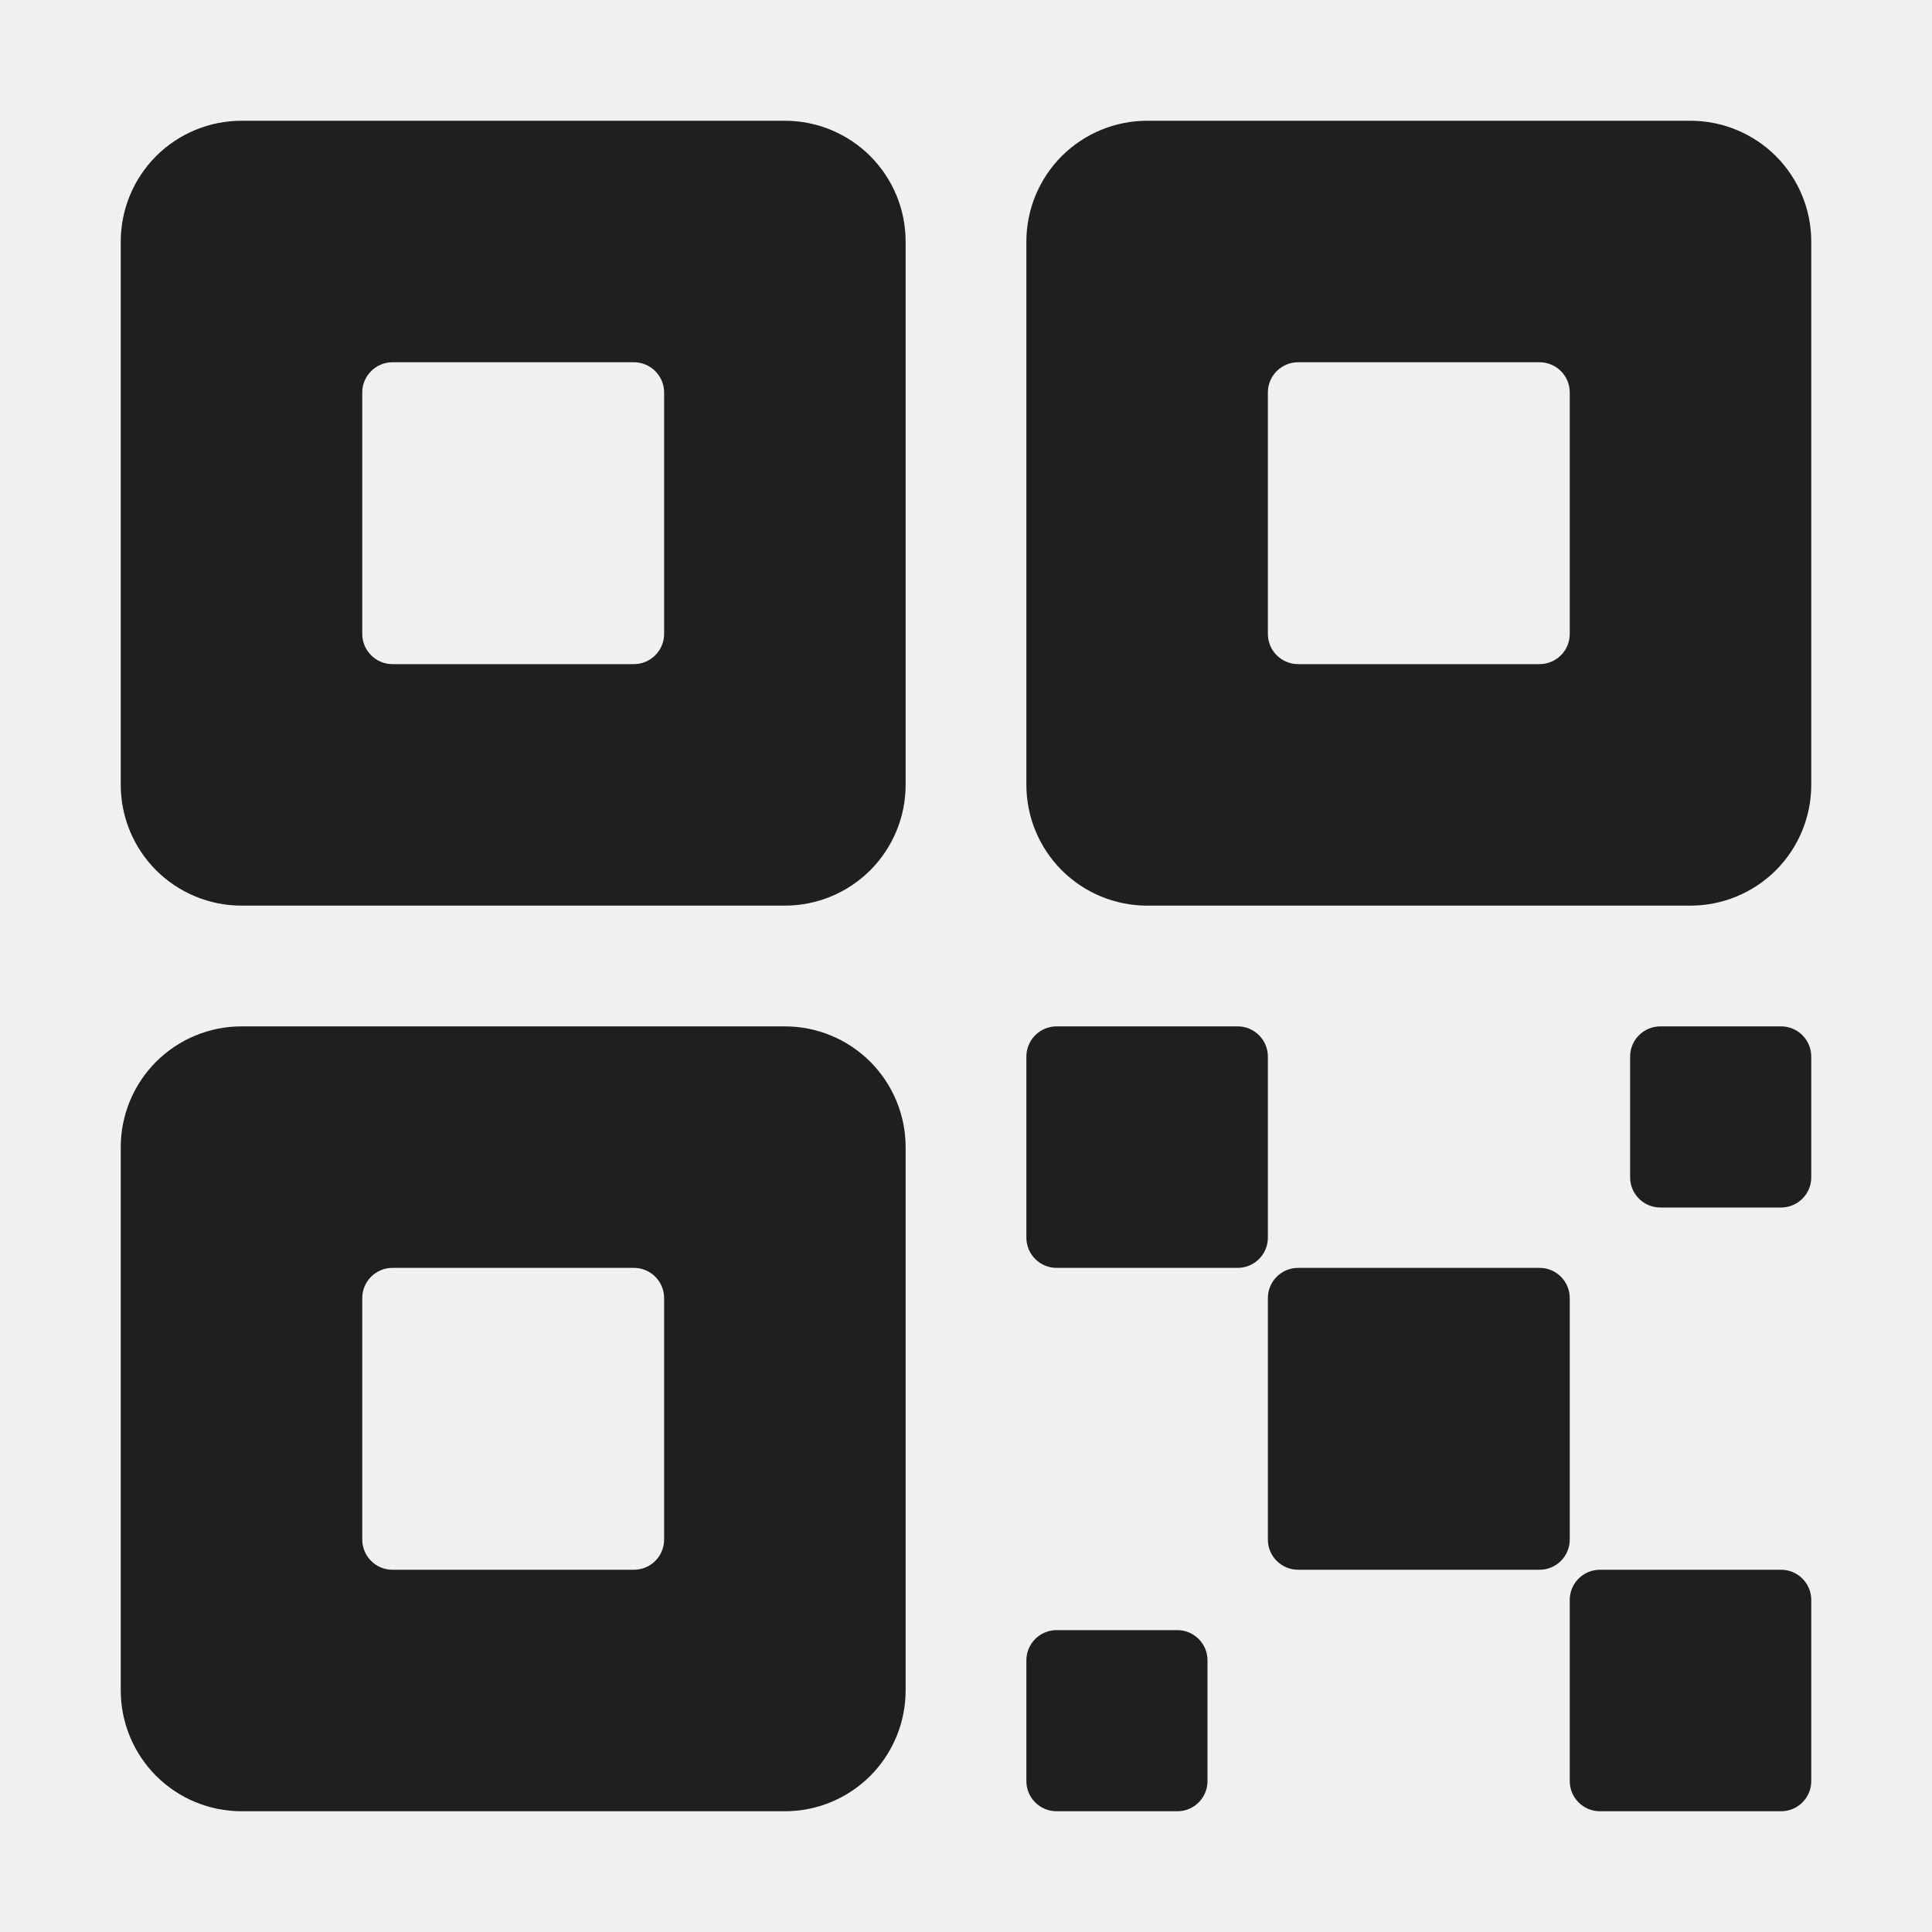
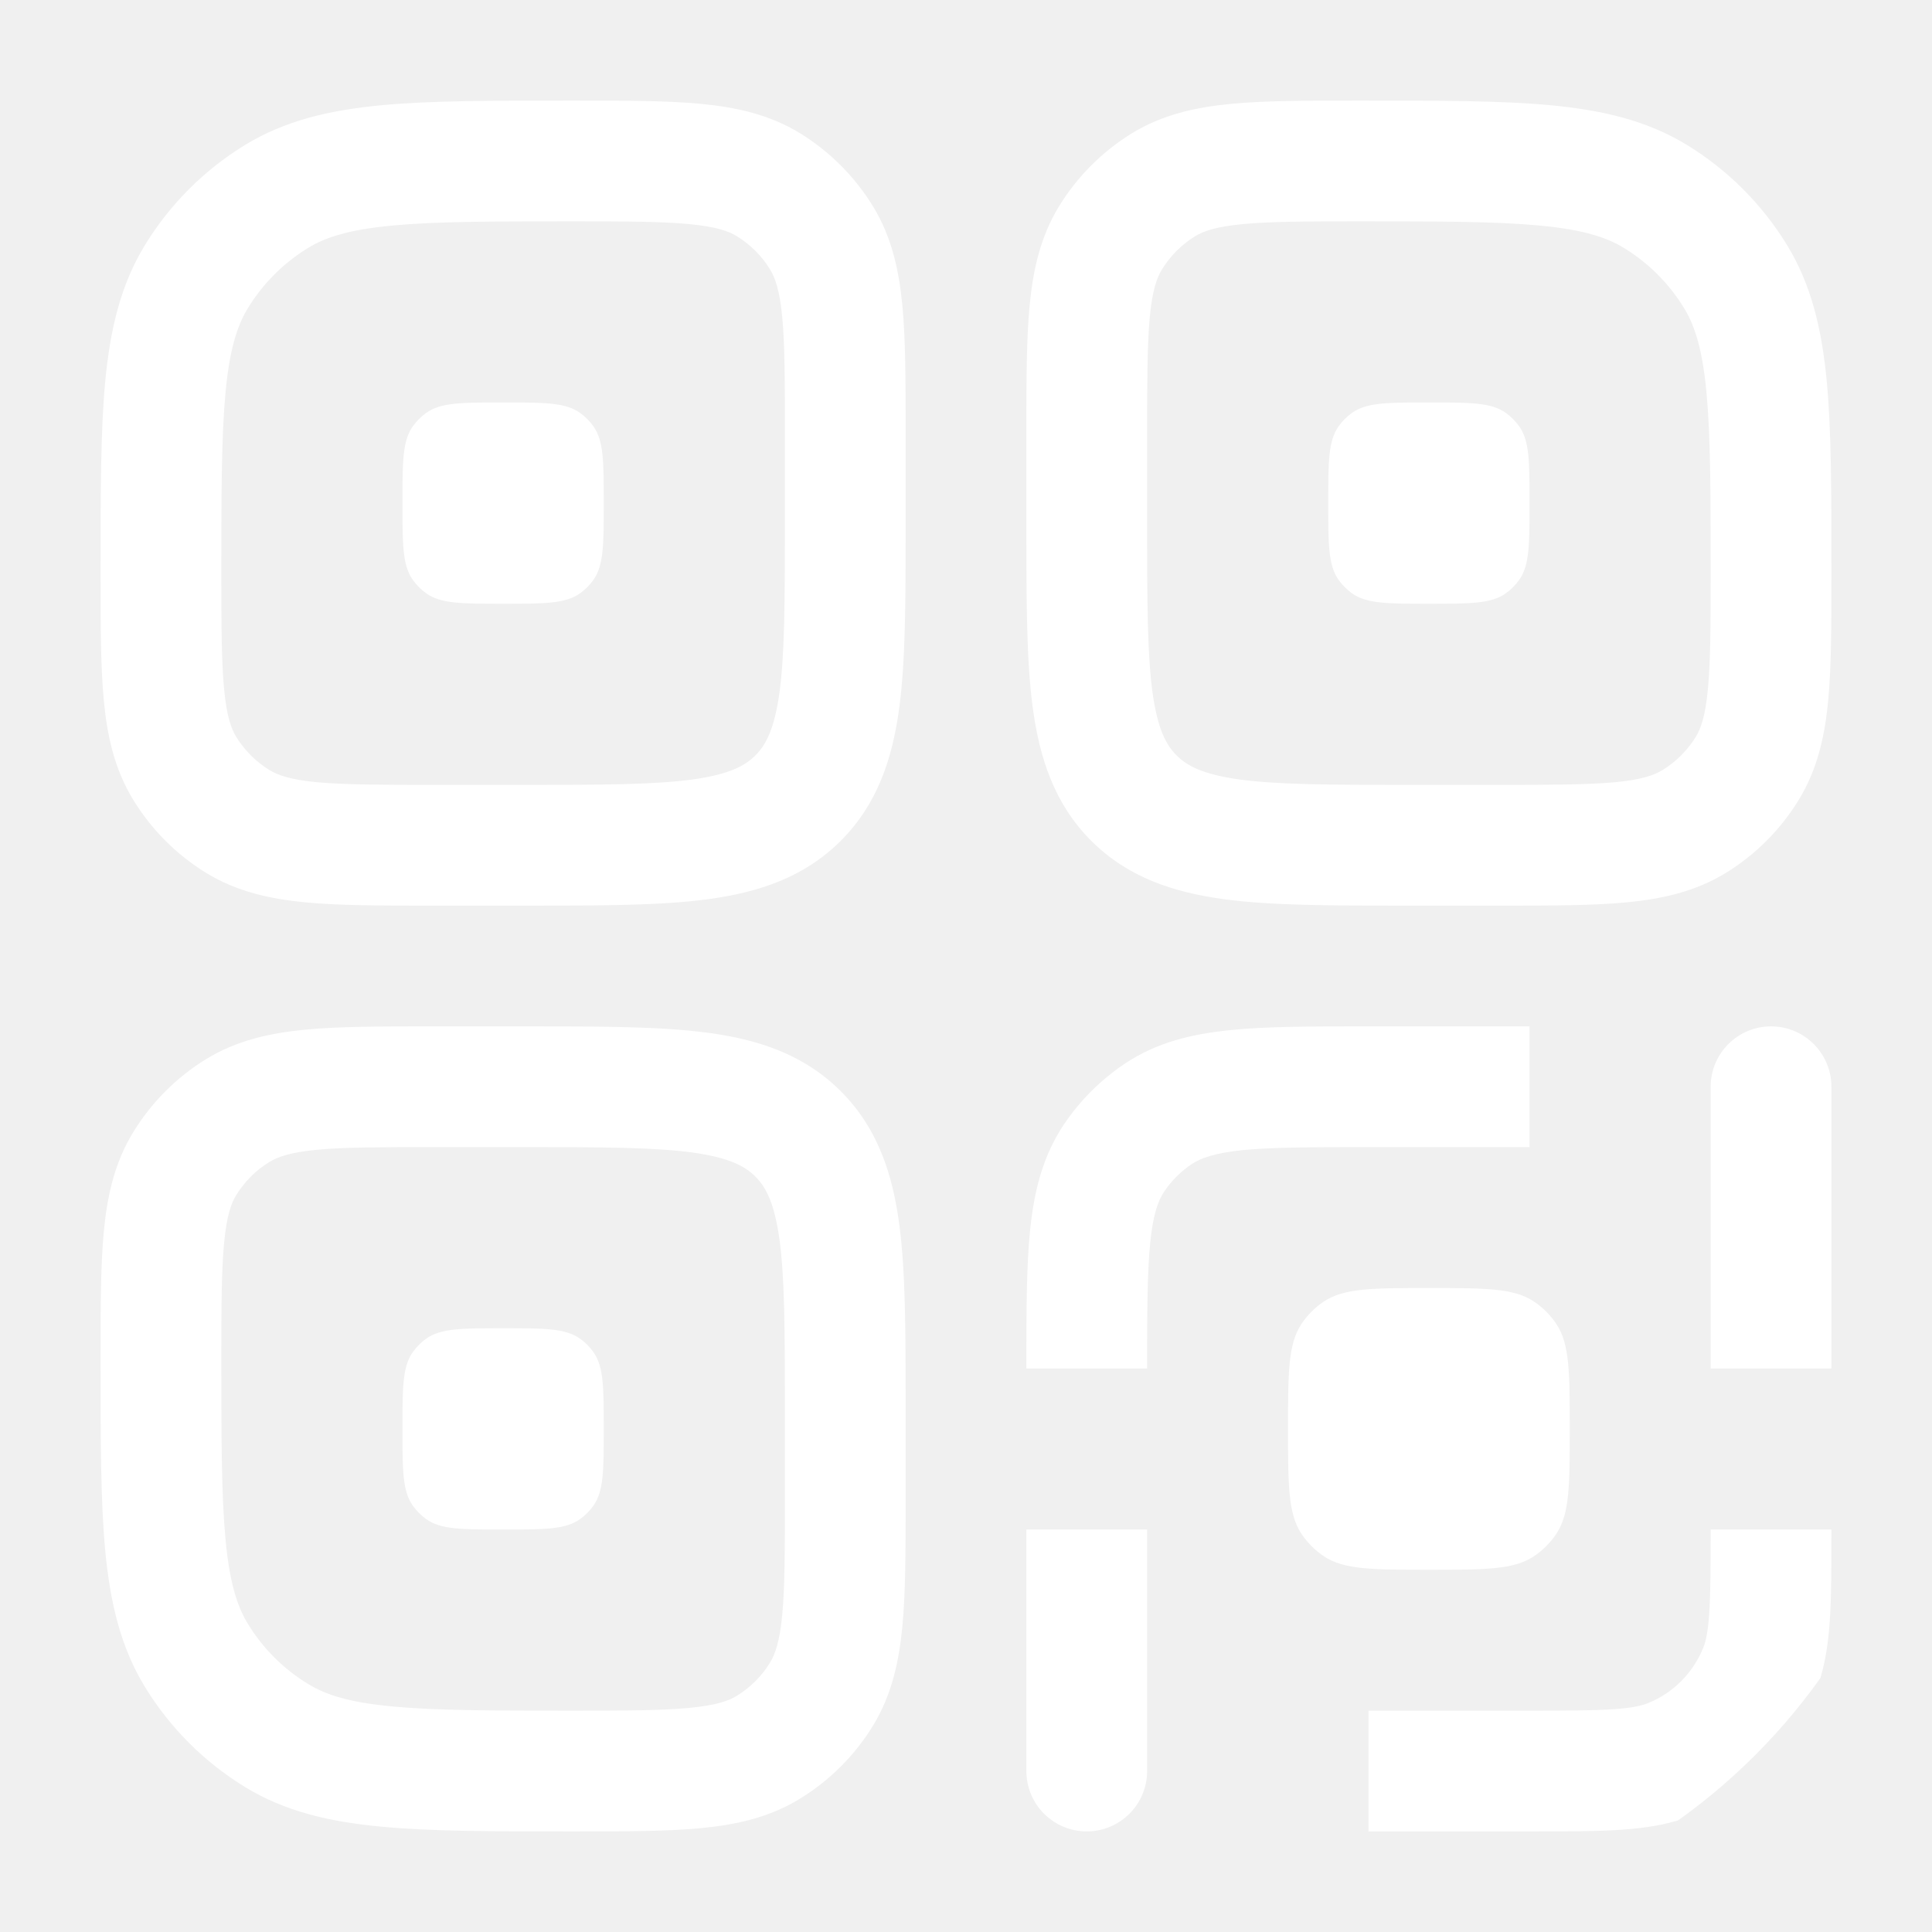
- <svg xmlns="http://www.w3.org/2000/svg" width="20" height="20" viewBox="0 0 20 20" fill="none">
-   <g id="qr-code">
-     <g id="Vector">
-       <path d="M15.938 13.125H13.438C13.265 13.125 13.125 13.265 13.125 13.438V15.938C13.125 16.11 13.265 16.25 13.438 16.25H15.938C16.11 16.25 16.25 16.11 16.25 15.938V13.438C16.25 13.265 16.11 13.125 15.938 13.125Z" fill="#1F1F1F" />
-       <path d="M12.812 10.625H10.938C10.765 10.625 10.625 10.765 10.625 10.938V12.812C10.625 12.985 10.765 13.125 10.938 13.125H12.812C12.985 13.125 13.125 12.985 13.125 12.812V10.938C13.125 10.765 12.985 10.625 12.812 10.625Z" fill="#1F1F1F" />
-       <path d="M18.438 16.25H16.562C16.39 16.25 16.25 16.39 16.25 16.562V18.438C16.25 18.61 16.39 18.75 16.562 18.75H18.438C18.61 18.75 18.75 18.61 18.75 18.438V16.562C18.75 16.39 18.61 16.25 18.438 16.25Z" fill="#1F1F1F" />
-       <path d="M18.438 10.625H17.188C17.015 10.625 16.875 10.765 16.875 10.938V12.188C16.875 12.36 17.015 12.5 17.188 12.5H18.438C18.61 12.5 18.75 12.36 18.75 12.188V10.938C18.75 10.765 18.61 10.625 18.438 10.625Z" fill="#1F1F1F" />
-       <path d="M12.188 16.875H10.938C10.765 16.875 10.625 17.015 10.625 17.188V18.438C10.625 18.61 10.765 18.75 10.938 18.75H12.188C12.36 18.75 12.5 18.61 12.5 18.438V17.188C12.5 17.015 12.36 16.875 12.188 16.875Z" fill="#1F1F1F" />
-       <path d="M17.5 1.25H11.875C11.543 1.25 11.226 1.382 10.991 1.616C10.757 1.851 10.625 2.168 10.625 2.5V8.125C10.625 8.457 10.757 8.774 10.991 9.009C11.226 9.243 11.543 9.375 11.875 9.375H17.5C17.831 9.375 18.149 9.243 18.384 9.009C18.618 8.774 18.75 8.457 18.75 8.125V2.5C18.75 2.168 18.618 1.851 18.384 1.616C18.149 1.382 17.831 1.25 17.5 1.25ZM16.25 6.562C16.25 6.645 16.217 6.725 16.159 6.783C16.1 6.842 16.02 6.875 15.938 6.875H13.438C13.355 6.875 13.275 6.842 13.216 6.783C13.158 6.725 13.125 6.645 13.125 6.562V4.062C13.125 3.98 13.158 3.9 13.216 3.842C13.275 3.783 13.355 3.75 13.438 3.75H15.938C16.02 3.75 16.1 3.783 16.159 3.842C16.217 3.9 16.25 3.98 16.25 4.062V6.562Z" fill="#1F1F1F" />
-       <path d="M8.125 1.25H2.5C2.168 1.25 1.851 1.382 1.616 1.616C1.382 1.851 1.25 2.168 1.25 2.5V8.125C1.25 8.457 1.382 8.774 1.616 9.009C1.851 9.243 2.168 9.375 2.5 9.375H8.125C8.457 9.375 8.774 9.243 9.009 9.009C9.243 8.774 9.375 8.457 9.375 8.125V2.5C9.375 2.168 9.243 1.851 9.009 1.616C8.774 1.382 8.457 1.25 8.125 1.25ZM6.875 6.562C6.875 6.645 6.842 6.725 6.783 6.783C6.725 6.842 6.645 6.875 6.562 6.875H4.062C3.98 6.875 3.9 6.842 3.842 6.783C3.783 6.725 3.75 6.645 3.75 6.562V4.062C3.75 3.98 3.783 3.9 3.842 3.842C3.9 3.783 3.98 3.75 4.062 3.75H6.562C6.645 3.75 6.725 3.783 6.783 3.842C6.842 3.9 6.875 3.98 6.875 4.062V6.562Z" fill="#1F1F1F" />
-       <path d="M8.125 10.625H2.5C2.168 10.625 1.851 10.757 1.616 10.991C1.382 11.226 1.25 11.543 1.25 11.875V17.5C1.25 17.831 1.382 18.149 1.616 18.384C1.851 18.618 2.168 18.75 2.5 18.75H8.125C8.457 18.75 8.774 18.618 9.009 18.384C9.243 18.149 9.375 17.831 9.375 17.5V11.875C9.375 11.543 9.243 11.226 9.009 10.991C8.774 10.757 8.457 10.625 8.125 10.625ZM6.875 15.938C6.875 16.02 6.842 16.1 6.783 16.159C6.725 16.217 6.645 16.25 6.562 16.25H4.062C3.98 16.25 3.9 16.217 3.842 16.159C3.783 16.1 3.75 16.02 3.75 15.938V13.438C3.75 13.355 3.783 13.275 3.842 13.216C3.9 13.158 3.98 13.125 4.062 13.125H6.562C6.645 13.125 6.725 13.158 6.783 13.216C6.842 13.275 6.875 13.355 6.875 13.438V15.938Z" fill="#1F1F1F" />
+ <svg xmlns="http://www.w3.org/2000/svg" width="16" height="16" viewBox="0 0 16 16" fill="white">
+   <g id="Icons">
+     <g clip-path="url(#clip0_438_9651)">
+       <g id="Vector">
+         <path d="M3.419 3.53C3.333 3.651 3.333 3.823 3.333 4.167C3.333 4.51 3.333 4.682 3.419 4.803C3.45 4.846 3.487 4.883 3.53 4.914C3.651 5 3.823 5 4.167 5C4.51 5 4.682 5 4.803 4.914C4.846 4.883 4.884 4.846 4.914 4.803C5 4.682 5 4.51 5 4.167C5 3.823 5 3.651 4.914 3.53C4.884 3.487 4.846 3.45 4.803 3.419C4.682 3.333 4.51 3.333 4.167 3.333C3.823 3.333 3.651 3.333 3.53 3.419C3.487 3.45 3.45 3.487 3.419 3.53Z" />
+         <path fill-rule="evenodd" clip-rule="evenodd" d="M5.803 0.86C6.098 0.888 6.373 0.949 6.625 1.103C6.871 1.255 7.079 1.462 7.23 1.709C7.384 1.961 7.445 2.236 7.473 2.53C7.5 2.813 7.5 3.16 7.5 3.576L7.5 4.368C7.5 4.967 7.5 5.466 7.447 5.863C7.391 6.281 7.267 6.659 6.963 6.963C6.659 7.267 6.282 7.39 5.863 7.447C5.467 7.5 4.967 7.5 4.368 7.5L3.576 7.5C3.16 7.5 2.813 7.5 2.531 7.473C2.236 7.445 1.961 7.384 1.709 7.23C1.462 7.079 1.255 6.871 1.104 6.625C0.949 6.372 0.888 6.098 0.86 5.803C0.833 5.521 0.833 5.173 0.833 4.757V4.708C0.833 4.075 0.833 3.564 0.872 3.153C0.913 2.729 0.998 2.359 1.202 2.027C1.408 1.691 1.691 1.408 2.027 1.202C2.359 0.998 2.729 0.913 3.153 0.872C3.564 0.833 4.075 0.833 4.708 0.833H4.757C5.173 0.833 5.521 0.833 5.803 0.86ZM5.708 1.856C5.479 1.834 5.18 1.833 4.733 1.833C4.069 1.833 3.606 1.834 3.248 1.868C2.897 1.901 2.698 1.963 2.55 2.054C2.348 2.178 2.178 2.348 2.054 2.55C1.963 2.698 1.901 2.897 1.868 3.247C1.834 3.606 1.833 4.069 1.833 4.733C1.833 5.179 1.834 5.479 1.856 5.708C1.877 5.93 1.914 6.033 1.956 6.102C2.025 6.214 2.119 6.308 2.231 6.377C2.3 6.419 2.404 6.457 2.625 6.478C2.854 6.499 3.154 6.5 3.6 6.5H4.333C4.976 6.5 5.408 6.499 5.73 6.456C6.037 6.414 6.169 6.343 6.256 6.256C6.343 6.169 6.414 6.037 6.456 5.73C6.499 5.408 6.5 4.976 6.5 4.333V3.6C6.5 3.154 6.5 2.854 6.478 2.625C6.457 2.403 6.419 2.3 6.377 2.231C6.309 2.119 6.214 2.025 6.102 1.956C6.034 1.914 5.93 1.877 5.708 1.856Z" />
+         <path d="M11.086 3.53C11 3.651 11 3.823 11 4.167C11 4.51 11 4.682 11.086 4.803C11.117 4.846 11.154 4.883 11.197 4.914C11.318 5 11.49 5 11.833 5C12.177 5 12.349 5 12.47 4.914C12.513 4.883 12.55 4.846 12.581 4.803C12.667 4.682 12.667 4.51 12.667 4.167C12.667 3.823 12.667 3.651 12.581 3.53C12.55 3.487 12.513 3.45 12.47 3.419C12.349 3.333 12.177 3.333 11.833 3.333C11.49 3.333 11.318 3.333 11.197 3.419C11.154 3.45 11.117 3.487 11.086 3.53Z" />
+         <path fill-rule="evenodd" clip-rule="evenodd" d="M11.243 0.833H11.292C11.925 0.833 12.436 0.833 12.847 0.872C13.271 0.913 13.641 0.998 13.973 1.202C14.309 1.408 14.592 1.691 14.798 2.027C15.002 2.359 15.087 2.729 15.128 3.153C15.167 3.564 15.167 4.075 15.167 4.708V4.757C15.167 5.173 15.167 5.521 15.14 5.803C15.112 6.098 15.051 6.372 14.896 6.625C14.745 6.871 14.538 7.079 14.291 7.23C14.039 7.384 13.764 7.445 13.47 7.473C13.187 7.5 12.84 7.5 12.424 7.5L11.632 7.5C11.033 7.5 10.534 7.5 10.137 7.447C9.719 7.39 9.341 7.267 9.037 6.963C8.733 6.659 8.61 6.281 8.553 5.863C8.5 5.466 8.5 4.967 8.5 4.368V3.576C8.5 3.16 8.5 2.813 8.527 2.53C8.555 2.236 8.616 1.961 8.77 1.709C8.921 1.462 9.129 1.255 9.375 1.103C9.628 0.949 9.902 0.888 10.197 0.86C10.479 0.833 10.827 0.833 11.243 0.833ZM10.292 1.856C10.07 1.877 9.967 1.914 9.898 1.956C9.786 2.025 9.692 2.119 9.623 2.231C9.581 2.3 9.543 2.403 9.522 2.625C9.501 2.854 9.5 3.154 9.5 3.6V4.333C9.5 4.976 9.501 5.408 9.544 5.73C9.586 6.037 9.657 6.169 9.744 6.256C9.831 6.343 9.963 6.414 10.27 6.456C10.592 6.499 11.024 6.5 11.667 6.5H12.4C12.846 6.5 13.146 6.499 13.375 6.478C13.597 6.457 13.7 6.419 13.769 6.377C13.881 6.308 13.975 6.214 14.044 6.102C14.086 6.033 14.123 5.93 14.144 5.708C14.166 5.479 14.167 5.179 14.167 4.733C14.167 4.069 14.166 3.606 14.132 3.247C14.099 2.897 14.037 2.698 13.946 2.55C13.822 2.348 13.652 2.178 13.45 2.054C13.302 1.963 13.103 1.901 12.752 1.868C12.394 1.834 11.931 1.833 11.267 1.833C10.821 1.833 10.521 1.834 10.292 1.856Z" />
+         <path d="M3.333 11.833C3.333 11.49 3.333 11.318 3.419 11.197C3.45 11.154 3.487 11.116 3.53 11.086C3.651 11 3.823 11 4.167 11C4.51 11 4.682 11 4.803 11.086C4.846 11.116 4.884 11.154 4.914 11.197C5 11.318 5 11.49 5 11.833C5 12.177 5 12.349 4.914 12.47C4.884 12.513 4.846 12.55 4.803 12.581C4.682 12.667 4.51 12.667 4.167 12.667C3.823 12.667 3.651 12.667 3.53 12.581C3.487 12.55 3.45 12.513 3.419 12.47C3.333 12.349 3.333 12.177 3.333 11.833Z" />
+         <path fill-rule="evenodd" clip-rule="evenodd" d="M5.863 8.553C6.282 8.609 6.659 8.733 6.963 9.037C7.267 9.341 7.391 9.718 7.447 10.137C7.5 10.534 7.5 11.033 7.5 11.632L7.5 12.424C7.5 12.84 7.5 13.187 7.473 13.469C7.445 13.764 7.384 14.039 7.23 14.291C7.079 14.538 6.871 14.745 6.625 14.896C6.373 15.051 6.098 15.112 5.803 15.14C5.521 15.167 5.173 15.167 4.757 15.167H4.708C4.075 15.167 3.564 15.167 3.153 15.127C2.729 15.087 2.359 15.002 2.027 14.798C1.691 14.592 1.408 14.309 1.202 13.973C0.998 13.641 0.913 13.271 0.872 12.847C0.833 12.436 0.833 11.925 0.833 11.292V11.243C0.833 10.827 0.833 10.479 0.86 10.197C0.888 9.902 0.949 9.627 1.104 9.375C1.255 9.129 1.462 8.921 1.709 8.77C1.961 8.616 2.236 8.555 2.531 8.527C2.813 8.5 3.16 8.5 3.576 8.5H4.368C4.967 8.5 5.467 8.5 5.863 8.553ZM5.73 9.544C5.408 9.501 4.976 9.5 4.333 9.5H3.6C3.154 9.5 2.854 9.5 2.625 9.522C2.404 9.543 2.3 9.581 2.231 9.623C2.119 9.691 2.025 9.786 1.956 9.898C1.914 9.966 1.877 10.07 1.856 10.292C1.834 10.521 1.833 10.82 1.833 11.267C1.833 11.931 1.834 12.394 1.868 12.752C1.901 13.103 1.963 13.302 2.054 13.45C2.178 13.652 2.348 13.822 2.55 13.945C2.698 14.037 2.897 14.099 3.248 14.132C3.606 14.166 4.069 14.167 4.733 14.167C5.18 14.167 5.479 14.166 5.708 14.144C5.93 14.123 6.034 14.086 6.102 14.044C6.214 13.975 6.309 13.881 6.377 13.769C6.419 13.7 6.457 13.596 6.478 13.375C6.5 13.146 6.5 12.846 6.5 12.4V11.667C6.5 11.024 6.499 10.592 6.456 10.27C6.414 9.963 6.343 9.831 6.256 9.744C6.169 9.657 6.037 9.586 5.73 9.544Z" />
+         <path d="M11.308 8.5L12.667 8.5V9.5H11.333C10.855 9.5 10.534 9.501 10.289 9.525C10.052 9.55 9.943 9.592 9.87 9.64C9.779 9.701 9.701 9.779 9.64 9.87C9.592 9.943 9.55 10.052 9.526 10.289C9.501 10.533 9.5 10.855 9.5 11.333H8.5L8.5 11.308C8.5 10.861 8.5 10.489 8.531 10.187C8.563 9.872 8.633 9.579 8.809 9.315C8.943 9.115 9.115 8.943 9.315 8.809C9.579 8.632 9.872 8.563 10.187 8.531C10.489 8.5 10.861 8.5 11.308 8.5Z" />
+         <path d="M8.5 14.667V12.667H9.5V14.667C9.5 14.943 9.276 15.167 9 15.167C8.724 15.167 8.5 14.943 8.5 14.667Z" />
+         <path d="M15.167 9C15.167 8.724 14.943 8.5 14.667 8.5C14.391 8.5 14.167 8.724 14.167 9V11.333H15.167V9Z" />
+         <path d="M14.167 12.667C14.167 12.984 14.166 13.197 14.155 13.362C14.144 13.523 14.125 13.601 14.103 13.652C14.019 13.856 13.857 14.019 13.652 14.103C13.601 14.124 13.523 14.144 13.362 14.155C13.197 14.166 12.984 14.167 12.667 14.167H11.333V15.167H12.684C12.98 15.167 13.227 15.167 13.43 15.153C13.642 15.138 13.841 15.107 14.035 15.027C14.484 14.841 14.841 14.484 15.027 14.035C15.107 13.841 15.138 13.642 15.153 13.43C15.167 13.227 15.167 12.98 15.167 12.684V12.667H14.167Z" />
+         <path d="M10.779 10.963C10.667 11.131 10.667 11.365 10.667 11.833C10.667 12.301 10.667 12.536 10.779 12.704C10.828 12.776 10.89 12.839 10.963 12.888C11.131 13 11.365 13 11.833 13C12.302 13 12.536 13 12.704 12.888C12.777 12.839 12.839 12.776 12.888 12.704C13 12.536 13 12.301 13 11.833C13 11.365 13 11.131 12.888 10.963C12.839 10.89 12.777 10.828 12.704 10.779C12.536 10.667 12.302 10.667 11.833 10.667C11.365 10.667 11.131 10.667 10.963 10.779C10.89 10.828 10.828 10.89 10.779 10.963Z" />
+       </g>
    </g>
  </g>
+   <defs>
+     <clipPath id="clip0_438_9651">
+       <rect width="16" height="16" rx="5" fill="white" />
+     </clipPath>
+   </defs>
</svg>
